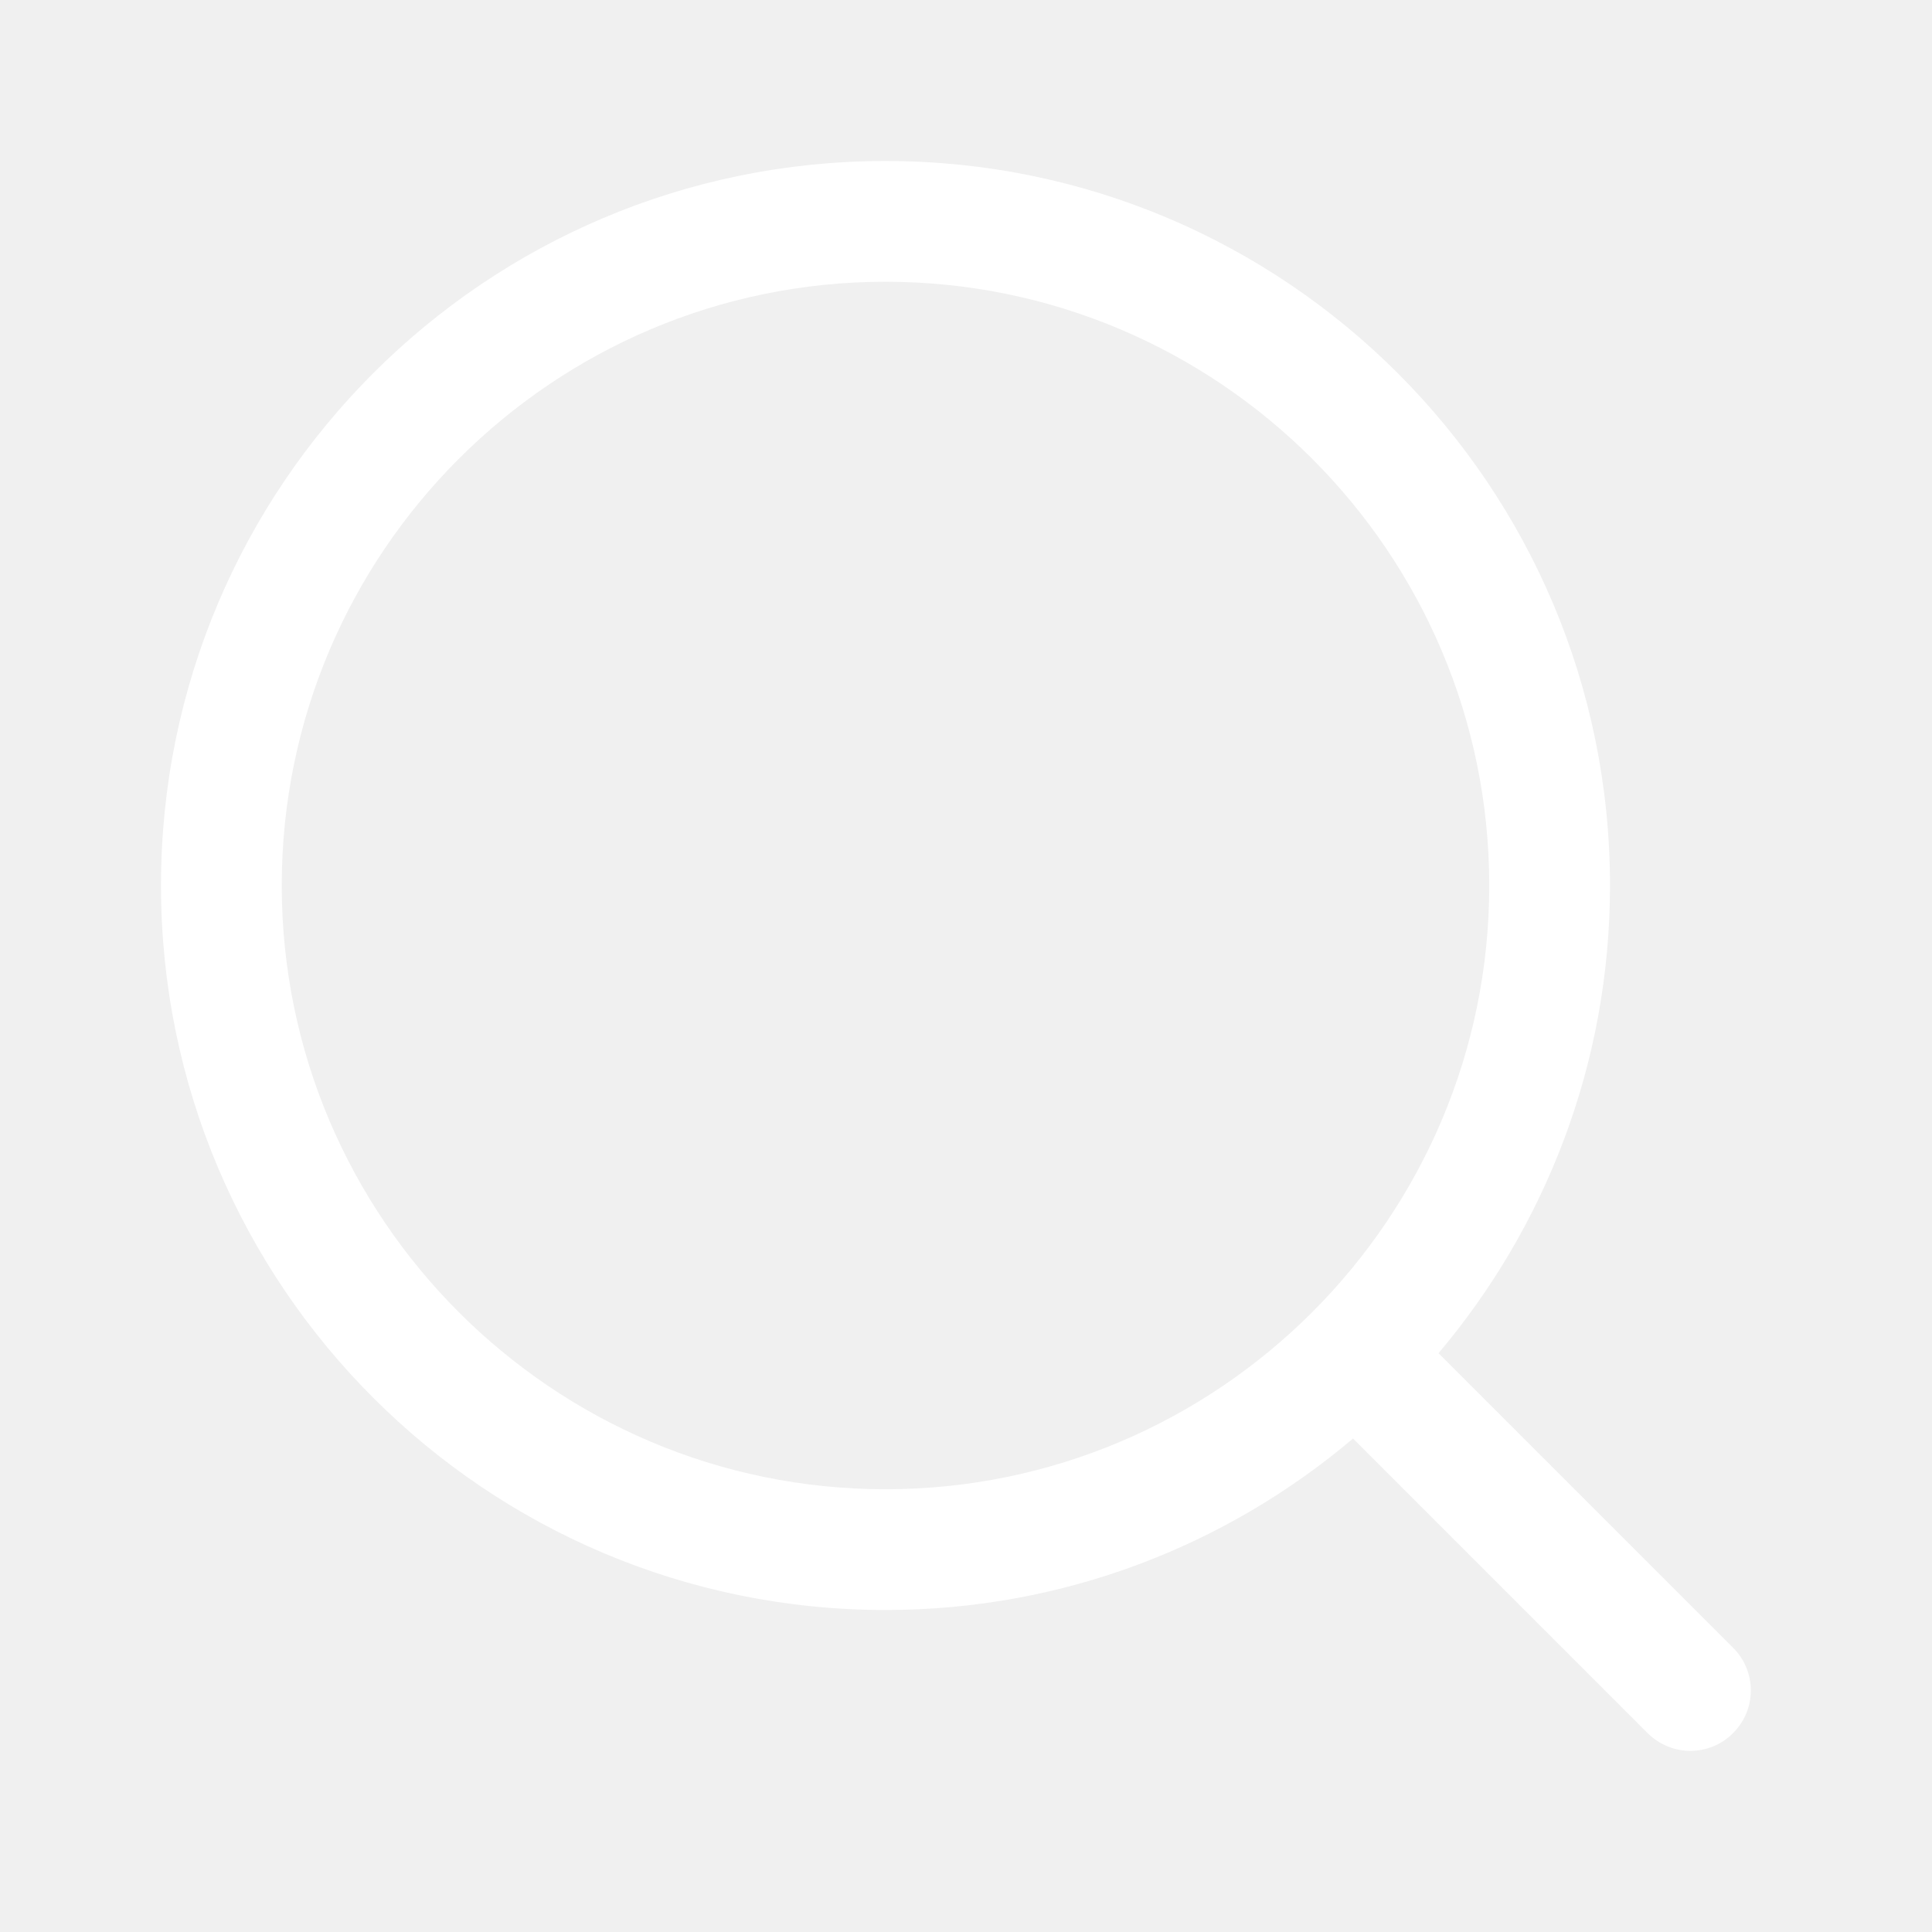
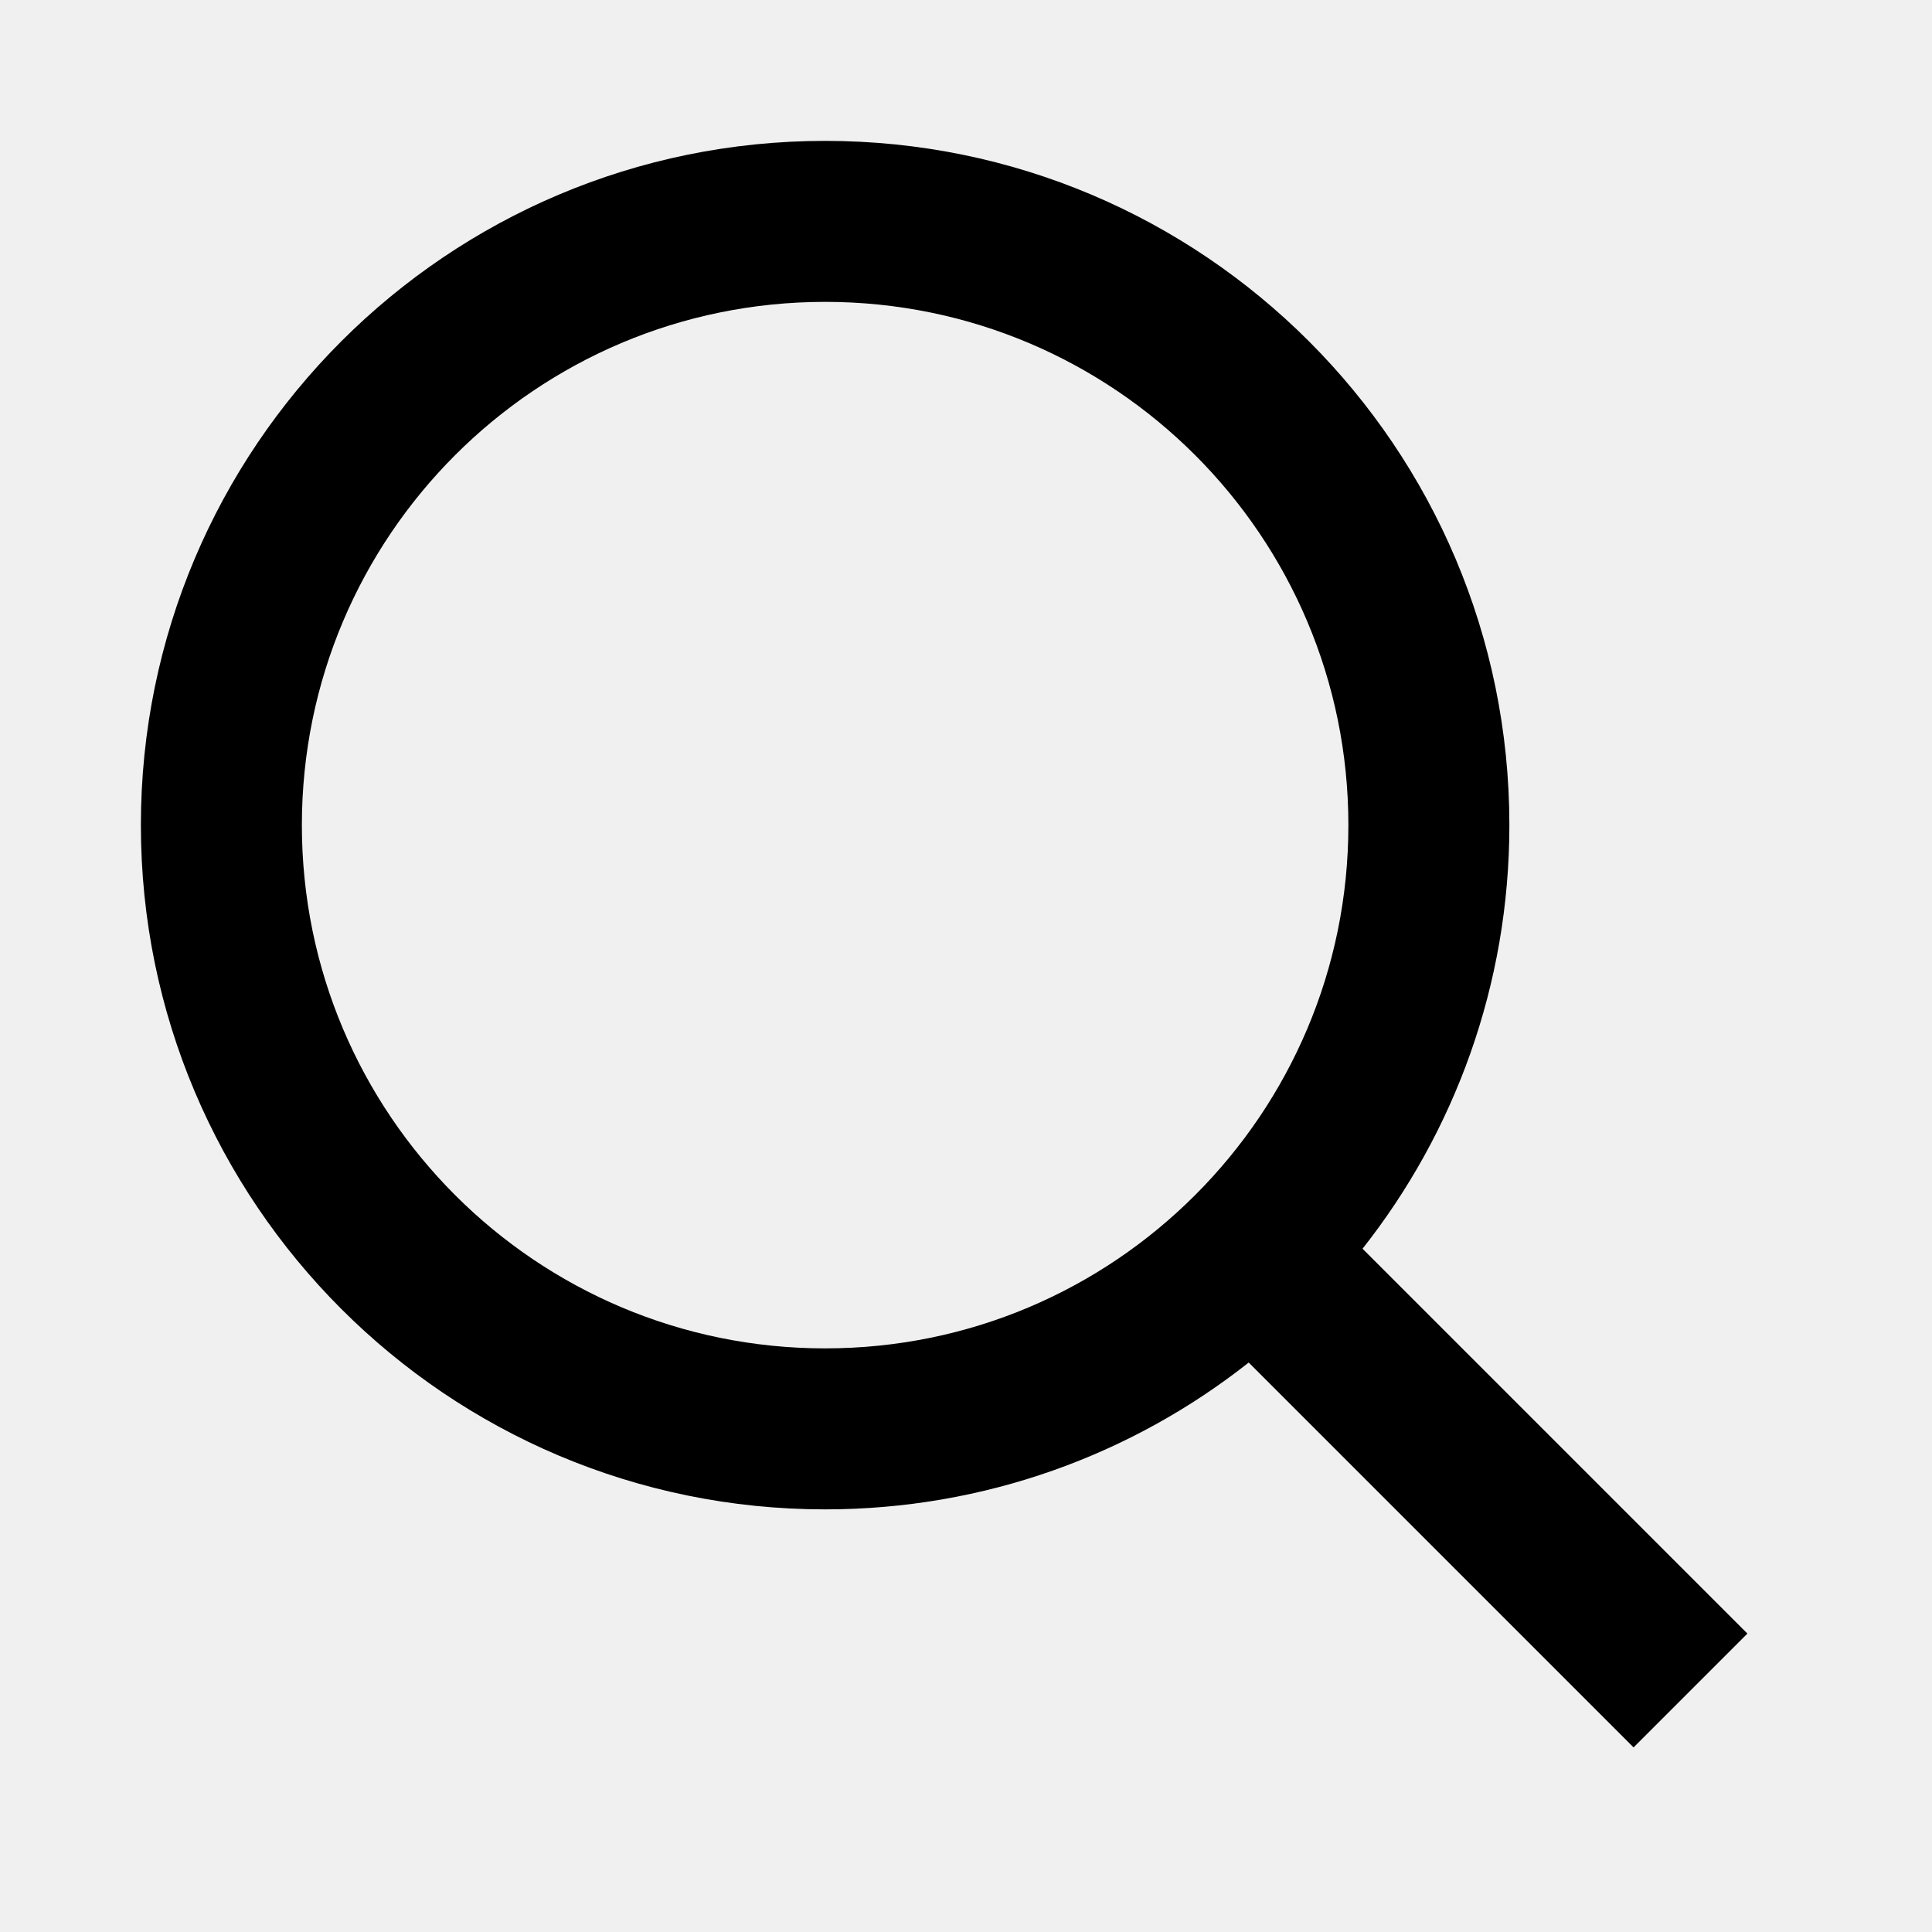
- <svg xmlns="http://www.w3.org/2000/svg" width="24" height="24" viewBox="0 0 24 24" fill="none">
-   <path d="M21.53 20.47L17.87 16.81C19.195 15.24 20 13.214 20 11C20 6.03 15.97 2 11 2C6.03 2 2 6.03 2 11C2 15.97 6.03 20 11 20C13.215 20 15.24 19.196 16.808 17.87L20.468 21.53C20.615 21.676 20.808 21.75 20.998 21.75C21.188 21.75 21.383 21.677 21.528 21.53C21.823 21.237 21.823 20.763 21.53 20.47ZM3.5 11C3.5 6.865 6.865 3.5 11 3.5C15.135 3.5 18.5 6.865 18.5 11C18.5 15.135 15.135 18.5 11 18.5C6.865 18.5 3.5 15.135 3.5 11Z" fill="white" />
+ <svg viewBox="0 0 24 24" aria-hidden="true">
+   <path d="M10.25 3.75c-3.59 0-6.5 2.91-6.5 6.5s2.91 6.5 6.5 6.5c1.795 0 3.419-.726 4.596-1.904 1.178-1.177 1.904-2.801 1.904-4.596 0-3.59-2.91-6.5-6.5-6.5zm-8.5 6.5c0-4.694 3.806-8.5 8.5-8.5s8.5 3.806 8.5 8.5c0 1.986-.682 3.815-1.824 5.262l4.781 4.781-1.414 1.414-4.781-4.781c-1.447 1.142-3.276 1.824-5.262 1.824-4.694 0-8.5-3.806-8.5-8.5z" />
</svg>
